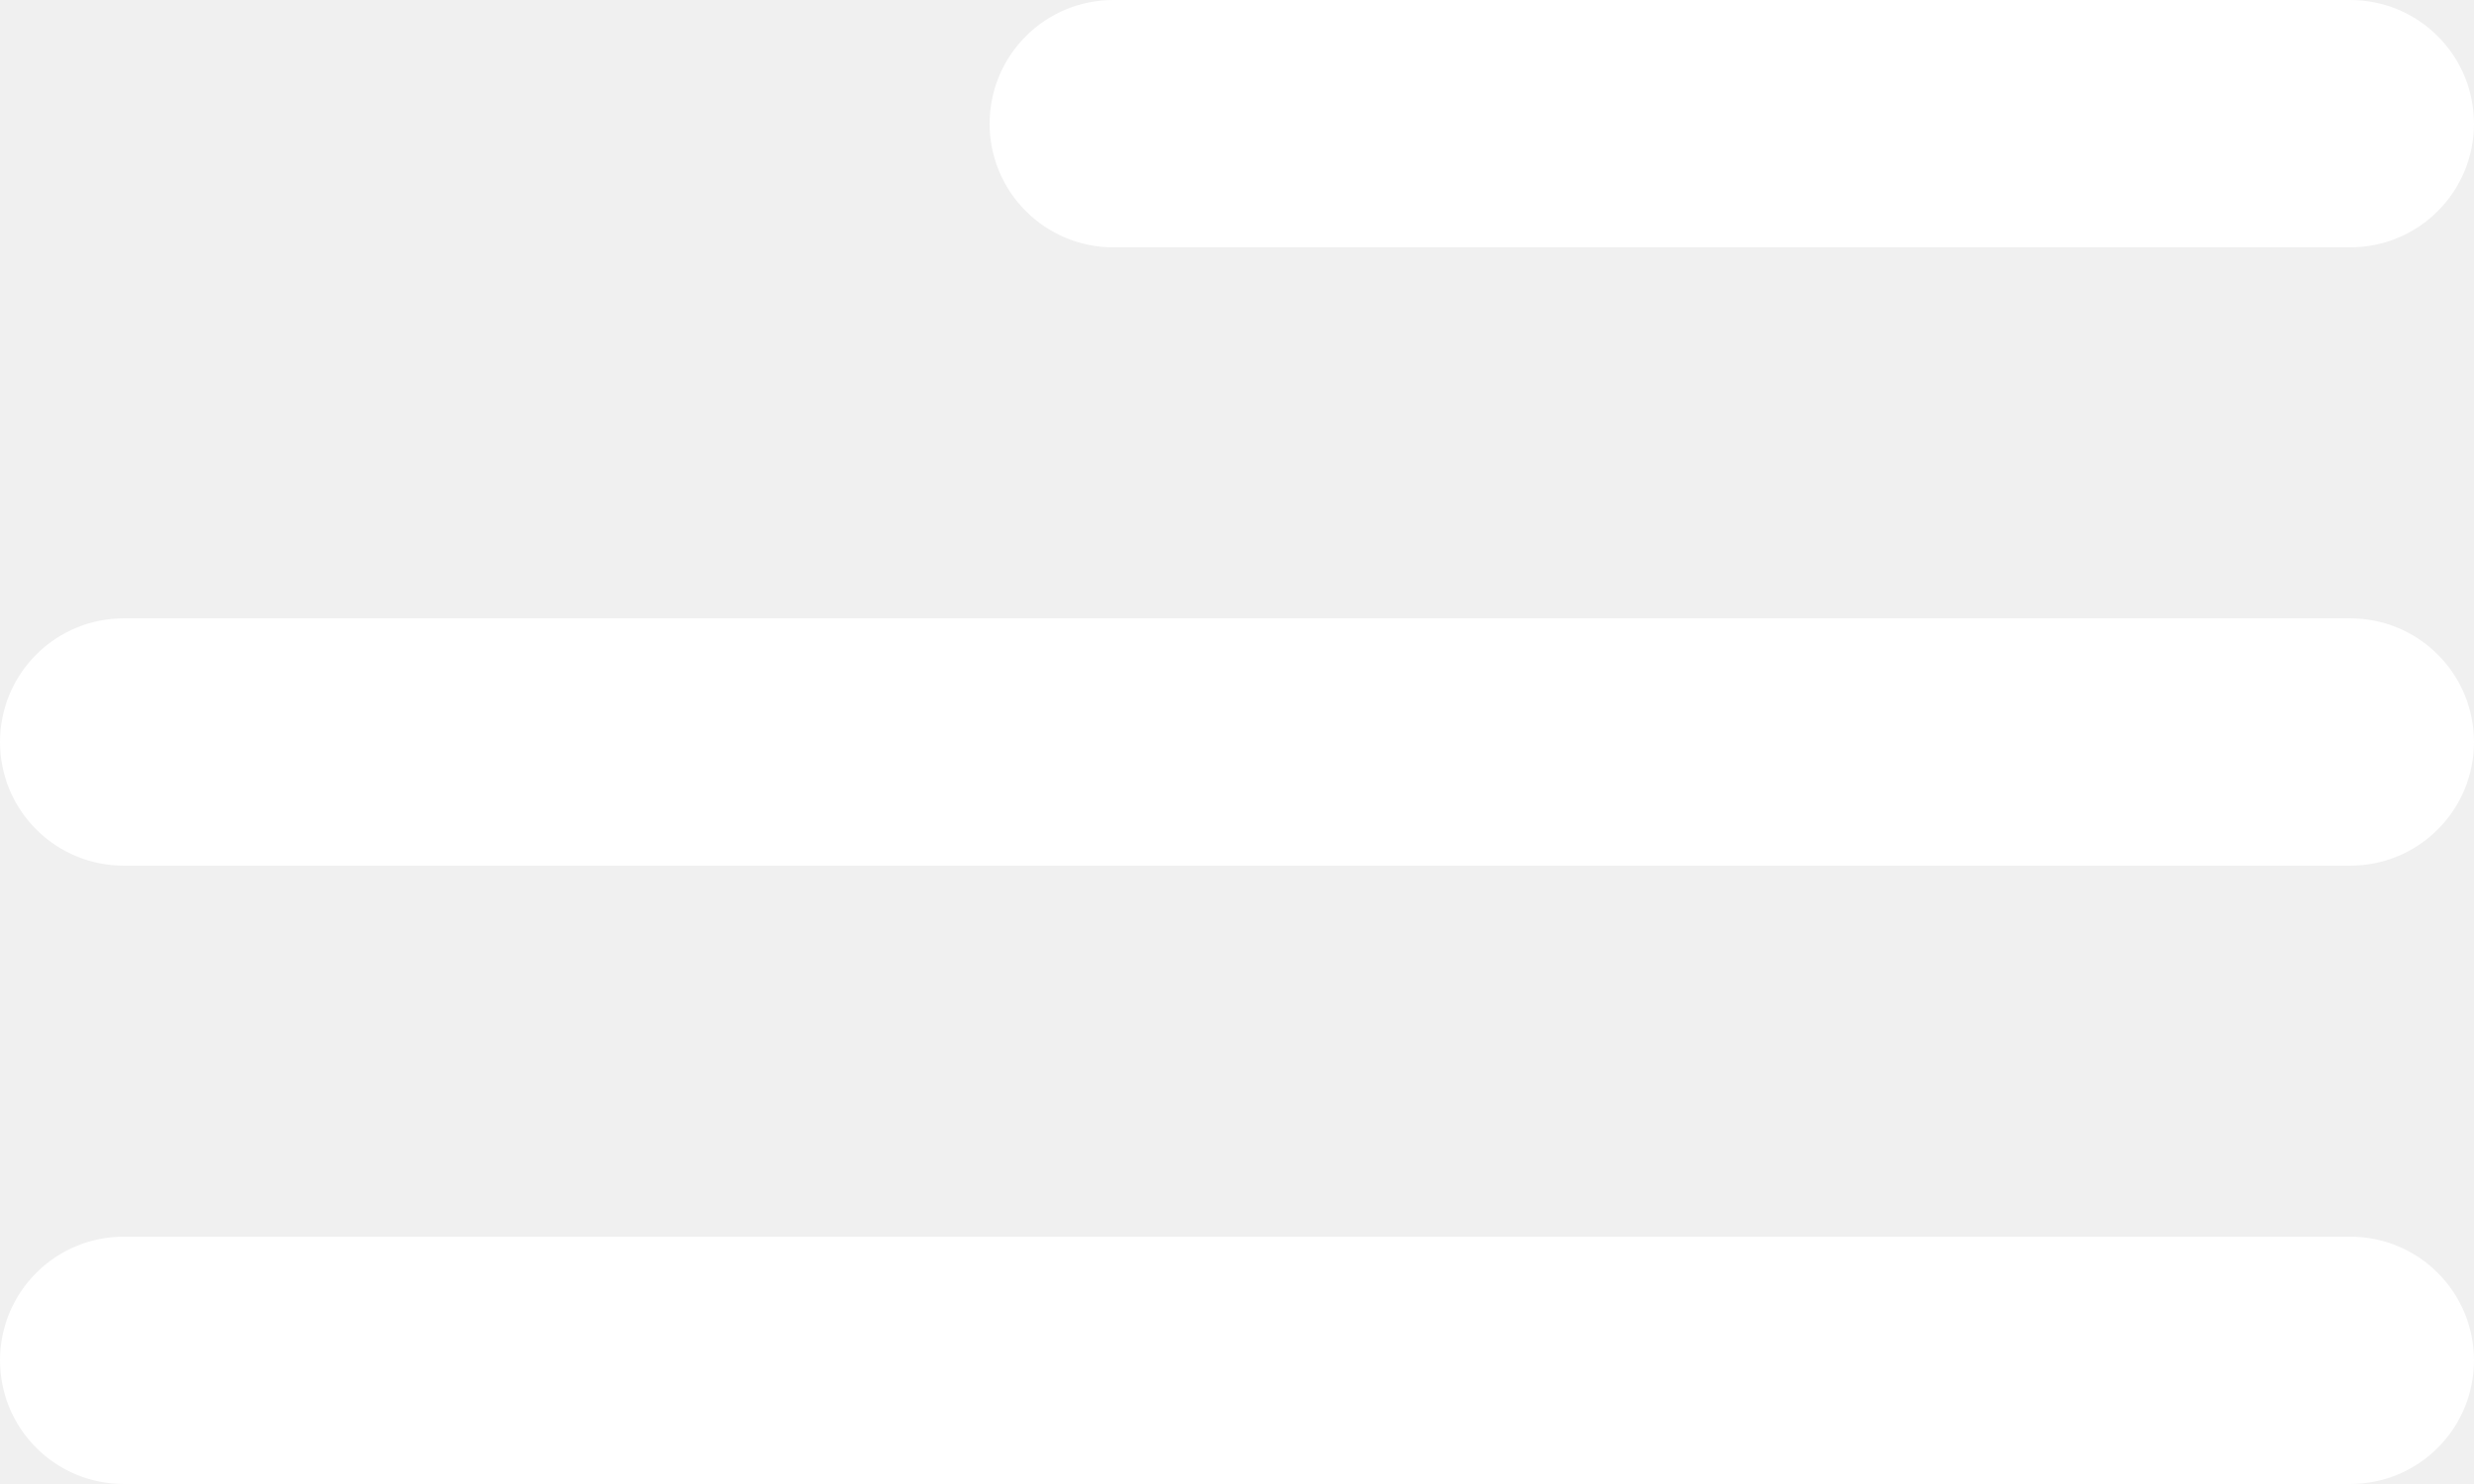
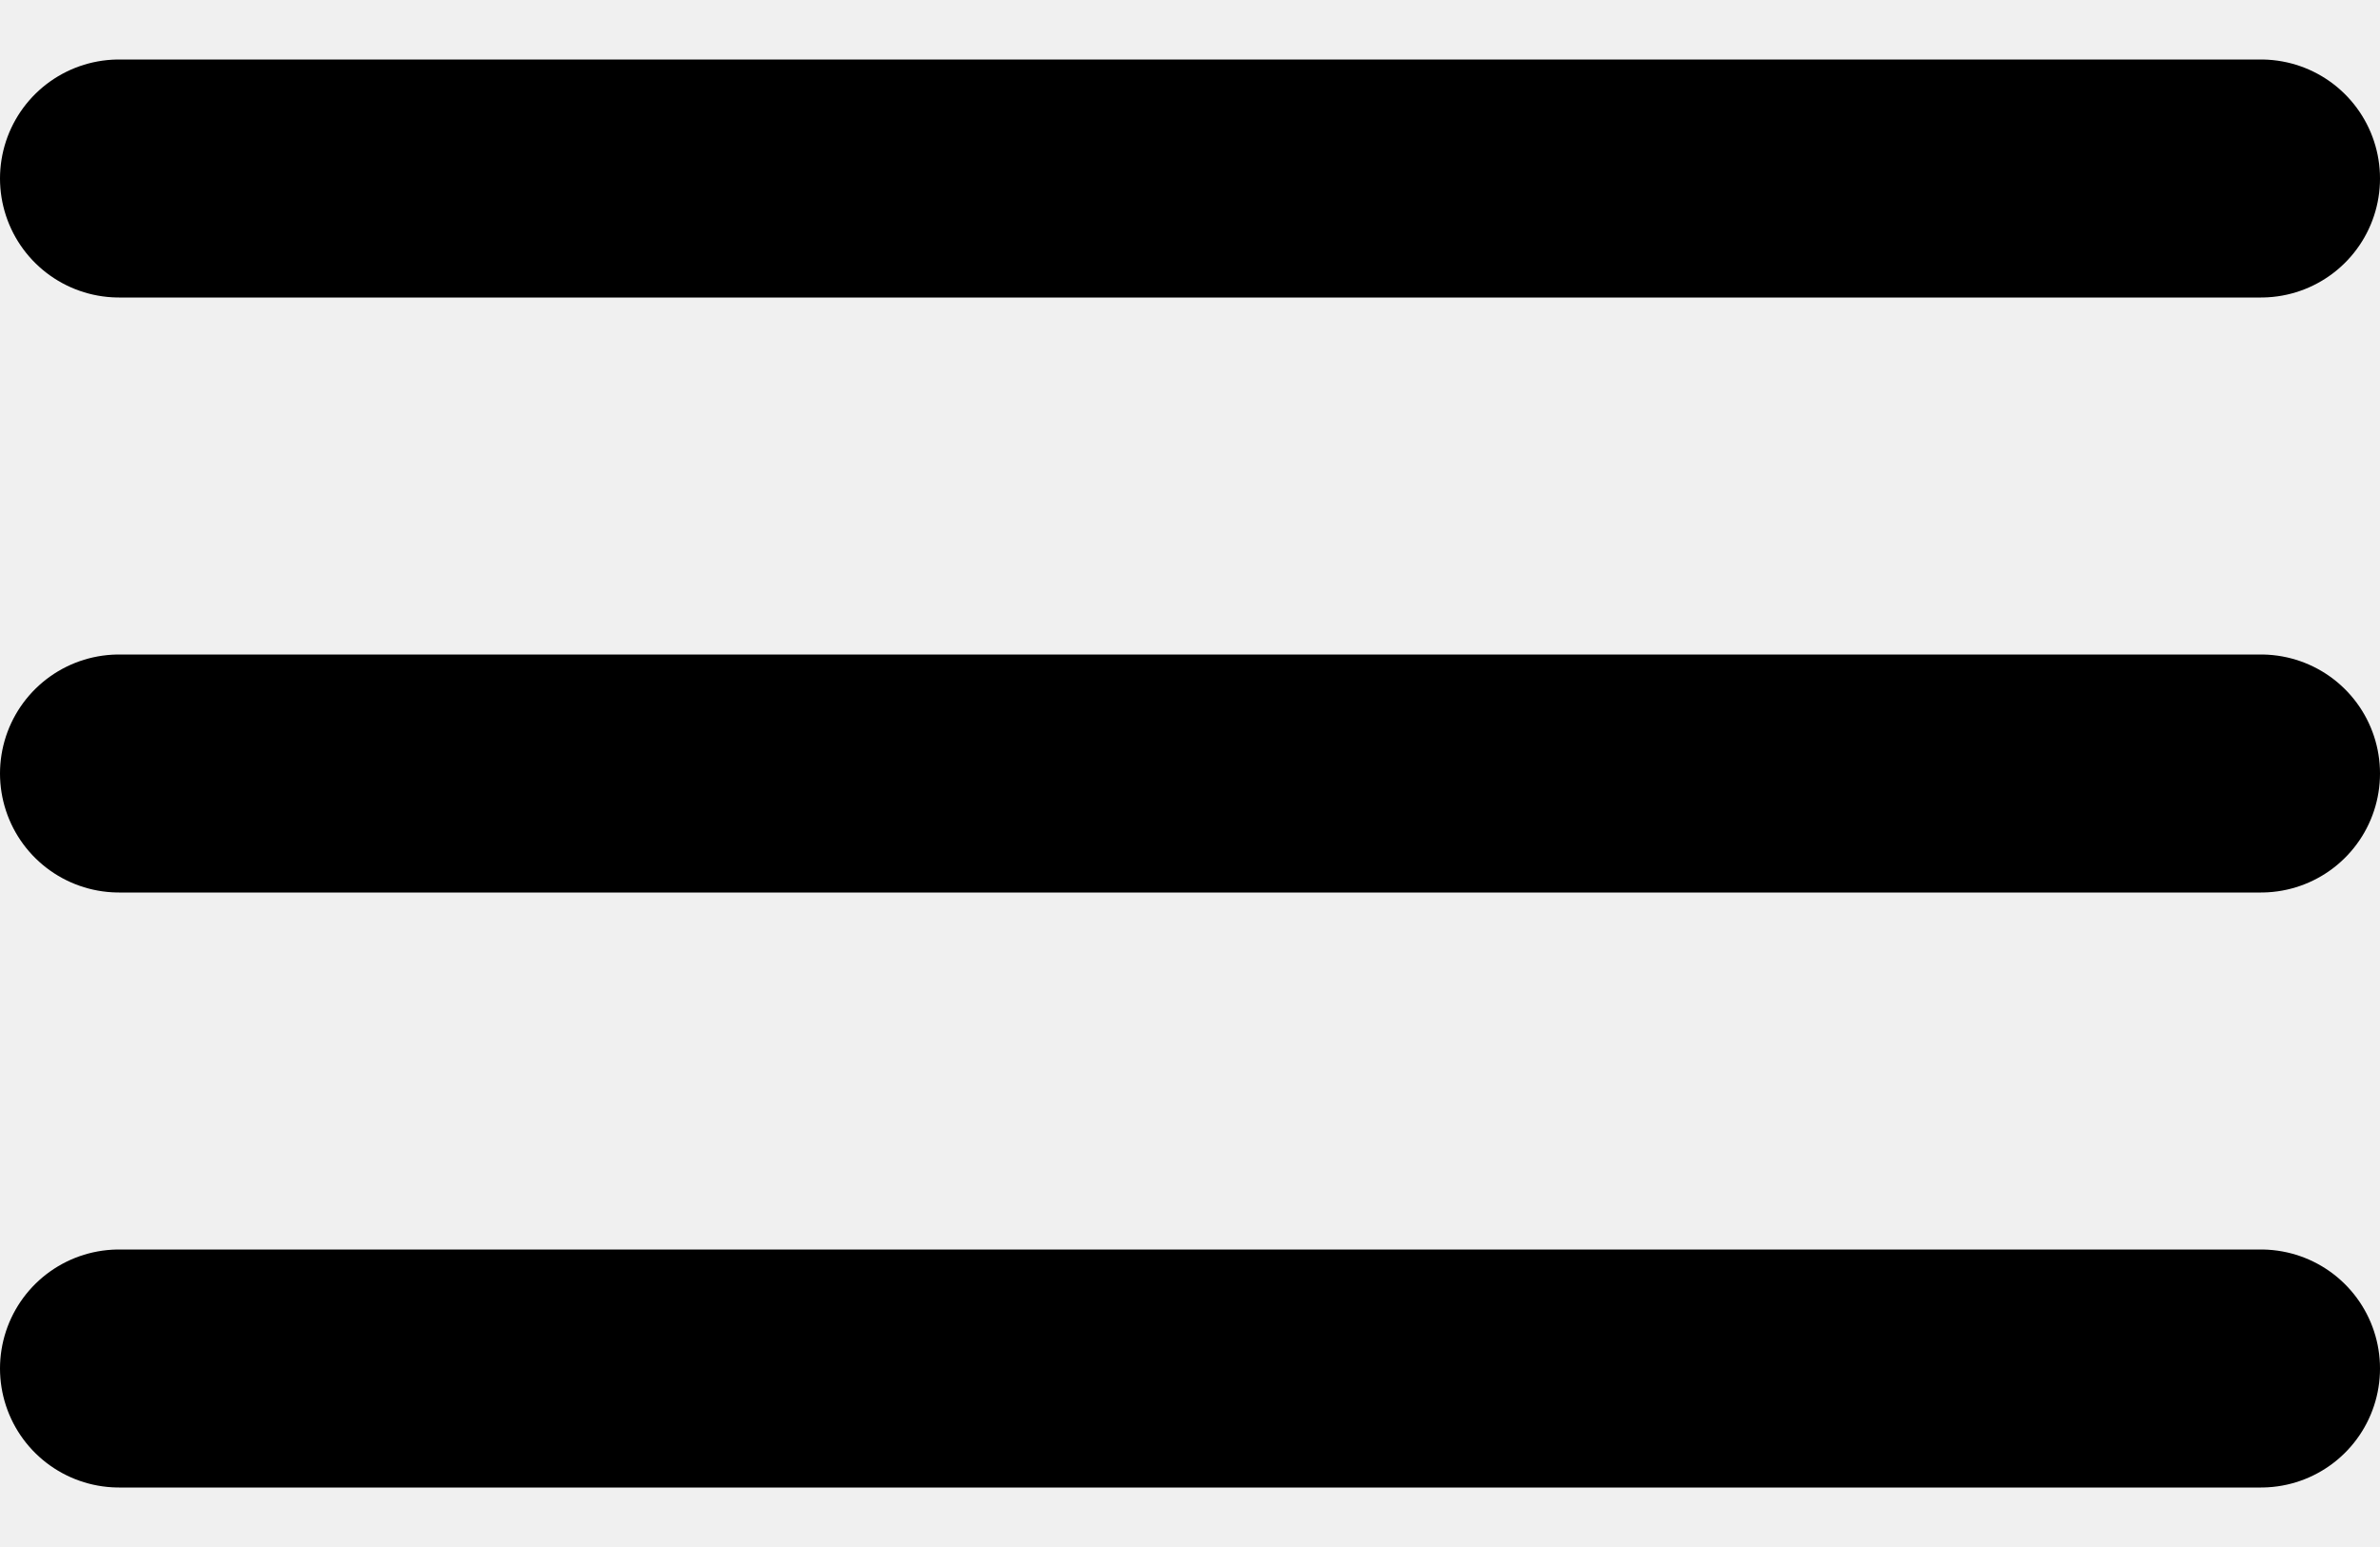
- <svg xmlns="http://www.w3.org/2000/svg" width="20" height="12" viewBox="0 0 20 12" fill="#FFF">
-   <path d="M9 2L19 2C19.265 2 19.52 1.895 19.707 1.707C19.895 1.52 20 1.265 20 1C20 0.735 19.895 0.48 19.707 0.293C19.52 0.105 19.265 0 19 0L9 0C8.735 0 8.48 0.105 8.293 0.293C8.105 0.48 8 0.735 8 1C8 1.265 8.105 1.52 8.293 1.707C8.48 1.895 8.735 2 9 2ZM19 10L1 10C0.735 10 0.48 10.105 0.293 10.293C0.105 10.48 0 10.735 0 11C0 11.265 0.105 11.52 0.293 11.707C0.48 11.895 0.735 12 1 12L19 12C19.265 12 19.52 11.895 19.707 11.707C19.895 11.52 20 11.265 20 11C20 10.735 19.895 10.48 19.707 10.293C19.52 10.105 19.265 10 19 10V10ZM1 7L19 7C19.265 7 19.52 6.895 19.707 6.707C19.895 6.52 20 6.265 20 6C20 5.735 19.895 5.48 19.707 5.293C19.52 5.105 19.265 5 19 5L1 5C0.735 5 0.48 5.105 0.293 5.293C0.105 5.48 0 5.735 0 6C0 6.265 0.105 6.52 0.293 6.707C0.48 6.895 0.735 7 1 7Z" fill="#FFFFFF" />
+ <svg xmlns="http://www.w3.org/2000/svg" width="20" height="13" viewBox="0 0 20 13" fill="none">
+   <path d="M1 6.5H19" stroke="black" stroke-width="2" stroke-linecap="round" stroke-linejoin="round" />
+   <path d="M1 1.5H19" stroke="black" stroke-width="2" stroke-linecap="round" stroke-linejoin="round" />
+   <path d="M1 11.5H19" stroke="black" stroke-width="2" stroke-linecap="round" stroke-linejoin="round" />
</svg>
